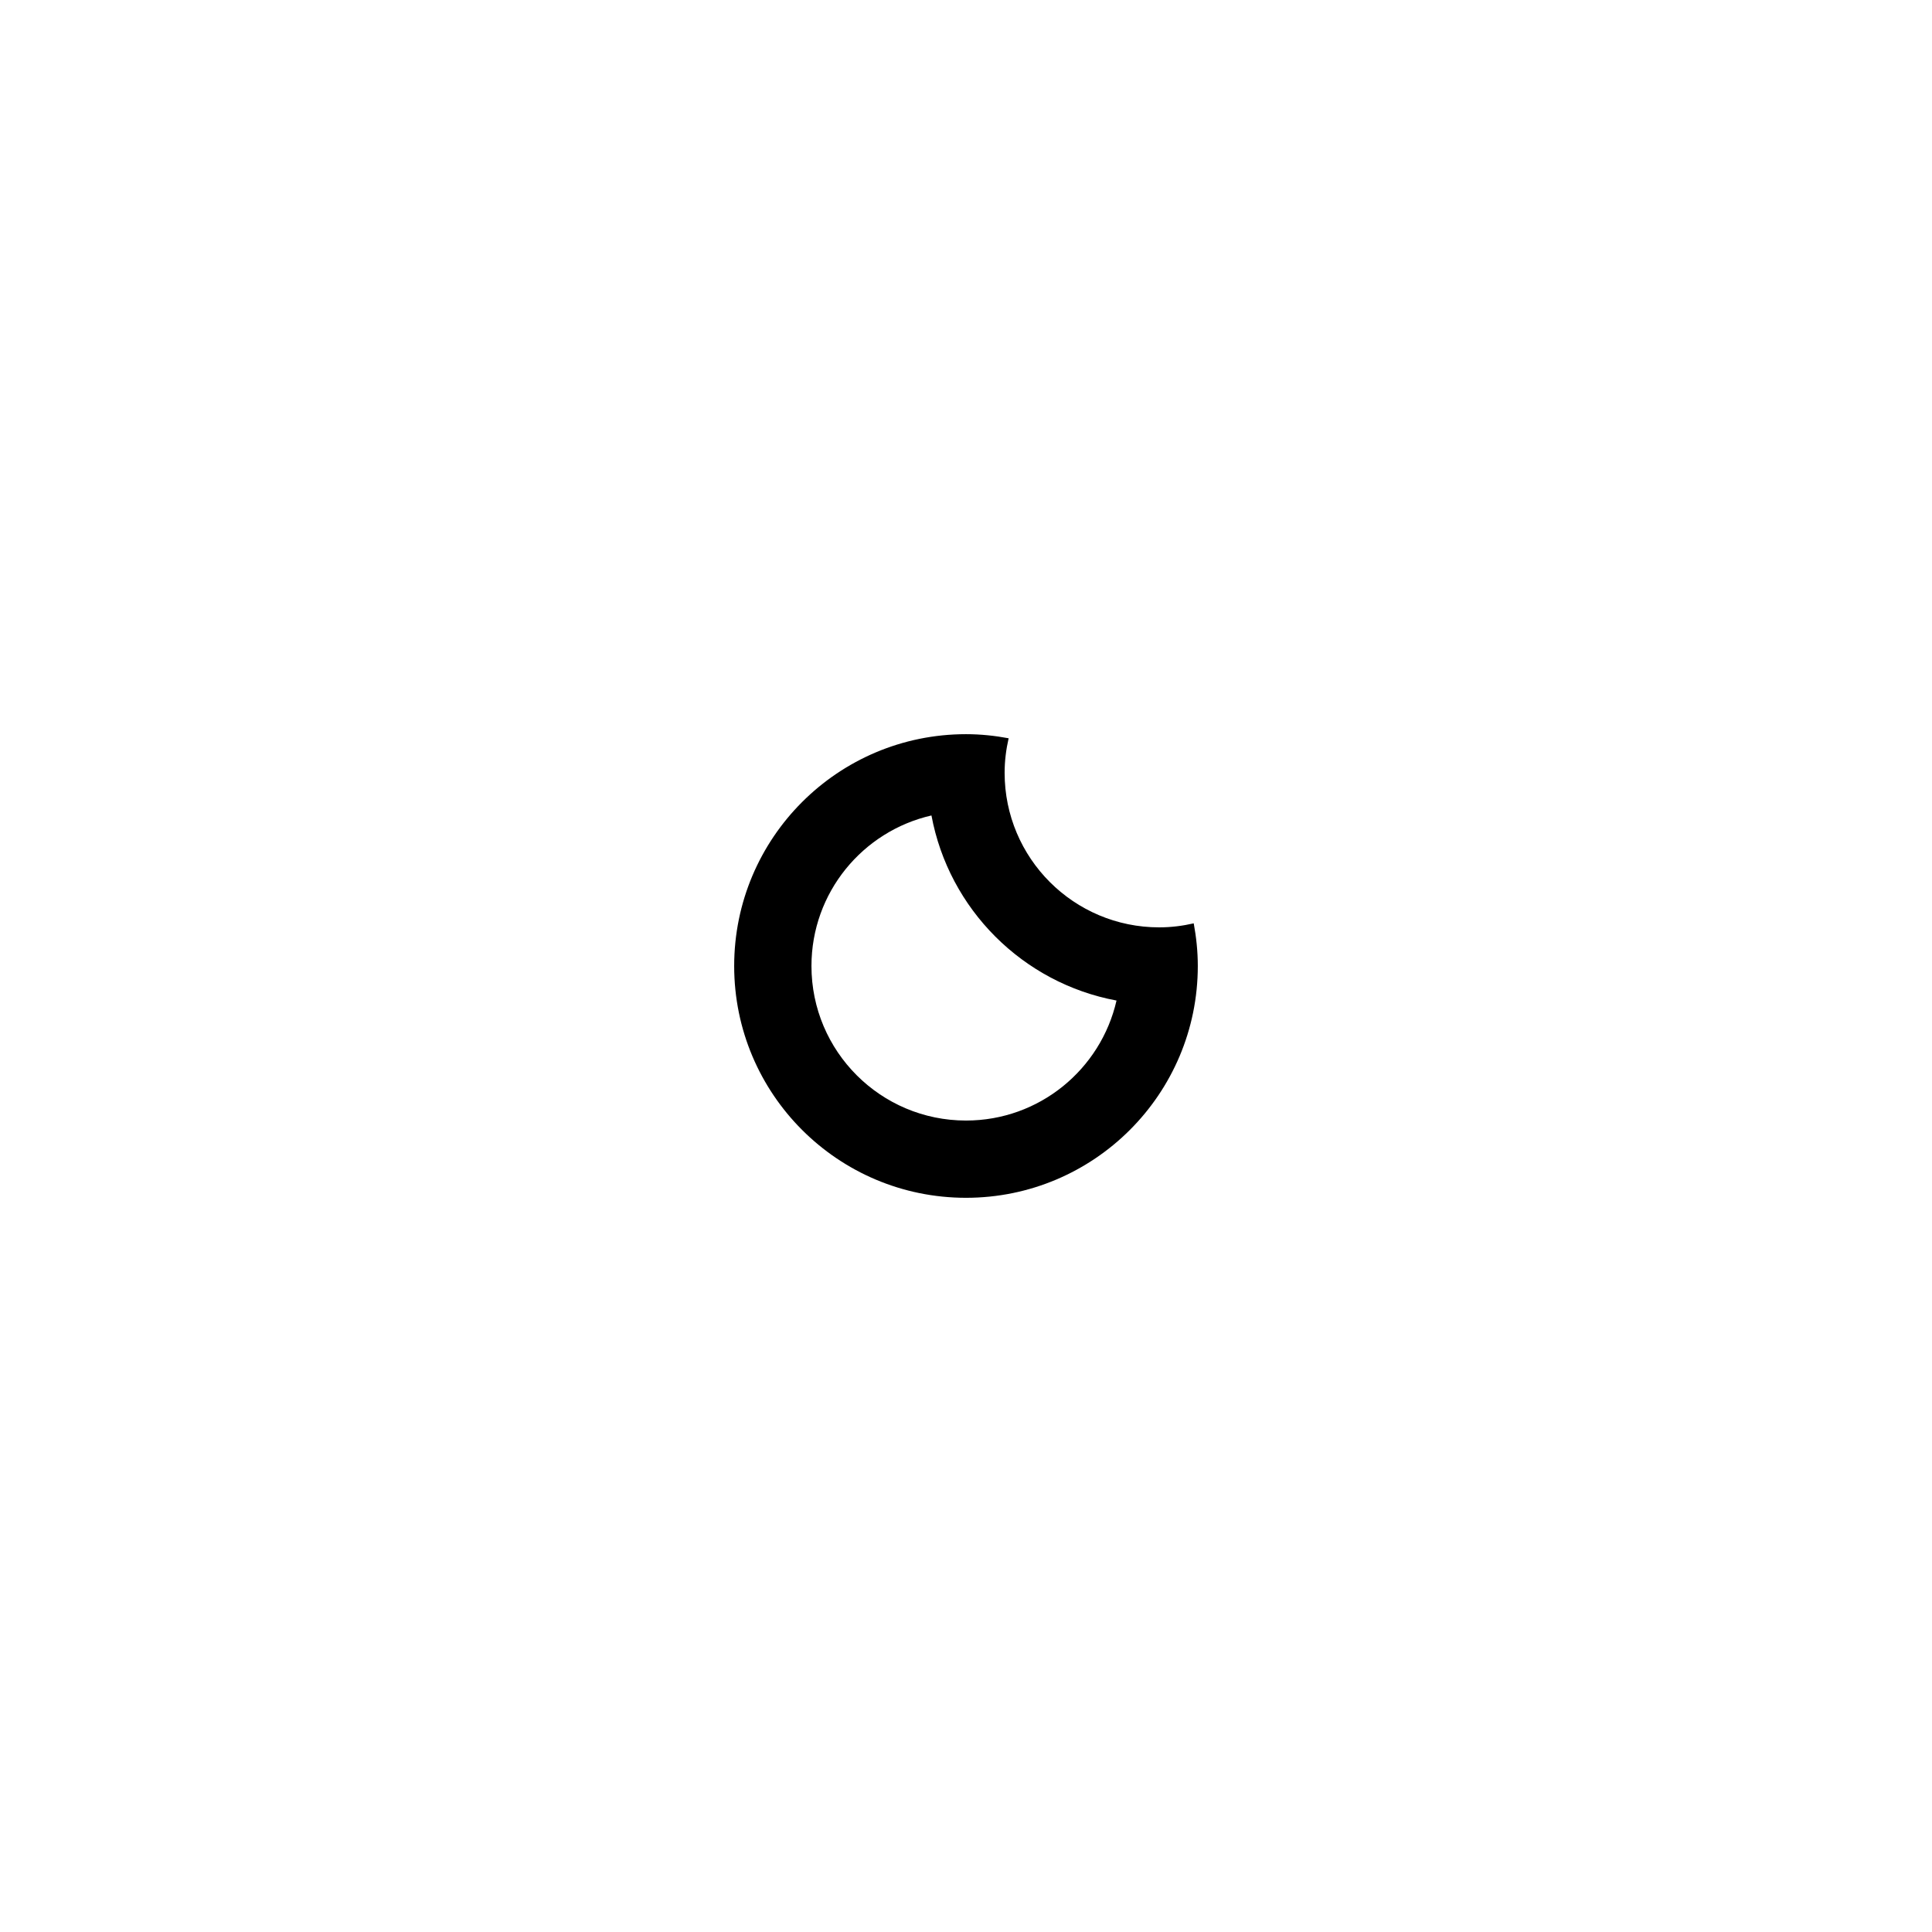
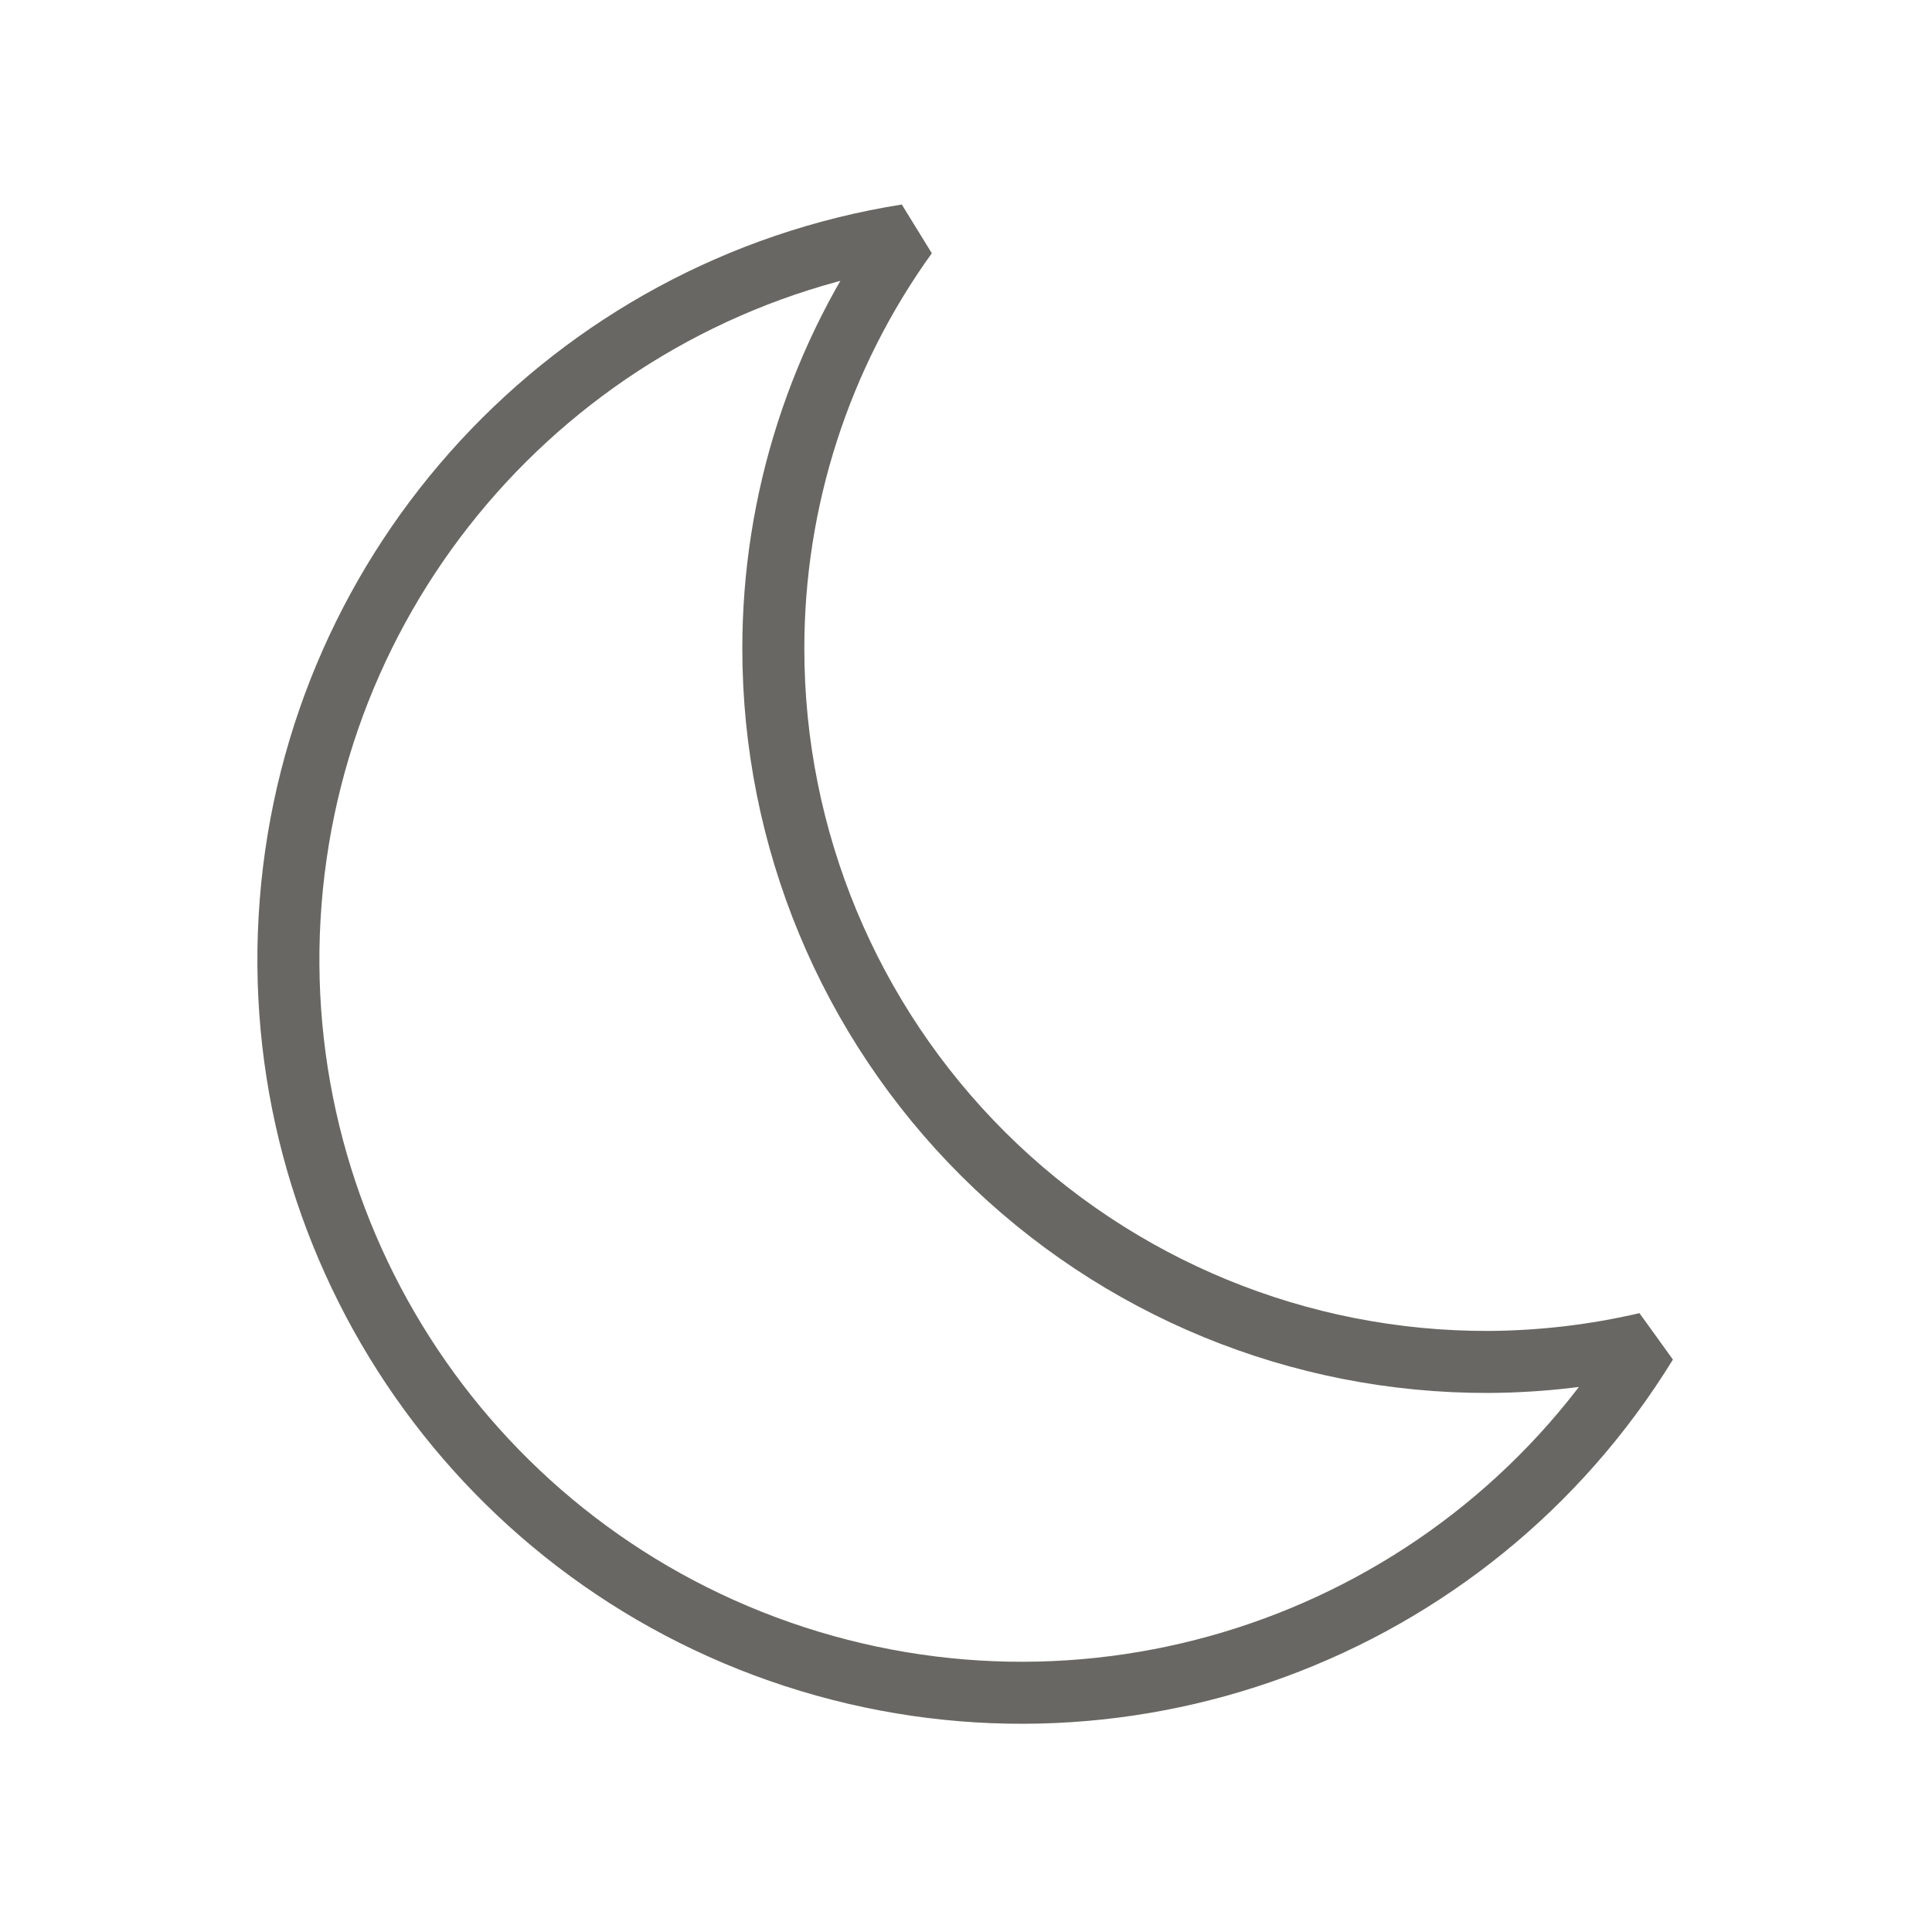
- <svg xmlns="http://www.w3.org/2000/svg" version="1.1" id="Layer_1" x="0px" y="0px" width="50px" height="50px" viewBox="0 0 100 100" enable-background="new 0 0 100 100" xml:space="preserve">
-   <path fill-rule="evenodd" clip-rule="evenodd" d="M50,61.998c-6.627,0-11.999-5.372-11.999-11.998  c0-6.627,5.372-11.999,11.999-11.999c0.755,0,1.491,0.078,2.207,0.212c-0.132,0.576-0.208,1.173-0.208,1.788  c0,4.418,3.582,7.999,8,7.999c0.615,0,1.212-0.076,1.788-0.208c0.133,0.717,0.211,1.452,0.211,2.208  C61.998,56.626,56.626,61.998,50,61.998z M48.212,42.208c-3.556,0.813-6.211,3.989-6.211,7.792c0,4.417,3.581,7.999,7.999,7.999  c3.802,0,6.978-2.655,7.791-6.211C52.937,50.884,49.115,47.062,48.212,42.208z" />
+ <svg xmlns="http://www.w3.org/2000/svg" width="50px" height="50px" viewBox="0 0 288 288" version="1.1">
+   <g id="ICONS-/-Forecast-/-Color-/-33---Clear-Moon-LK" stroke="none" stroke-width="1" fill="none" fill-rule="evenodd" stroke-linecap="round" stroke-linejoin="bevel">
+     <g id="Clear" transform="translate(42, 35)" stroke="#686763" stroke-width="9.244">
+       <path d="M179.96,168.022 C151.701,168.121 124.565,156.963 104.548,137.015 C84.53,117.068 73.279,89.971 73.279,61.711 C73.263,39.58 80.217,18.006 93.155,0.051 C43.261,7.978 5.299,49.061 1.33,99.424 C-2.639,149.787 28.419,196.309 76.455,211.954 C124.49,227.599 176.989,208.29 203.441,165.249 C195.741,167.044 187.866,167.974 179.96,168.022 Z" id="Path" />
+     </g>
+   </g>
</svg>
